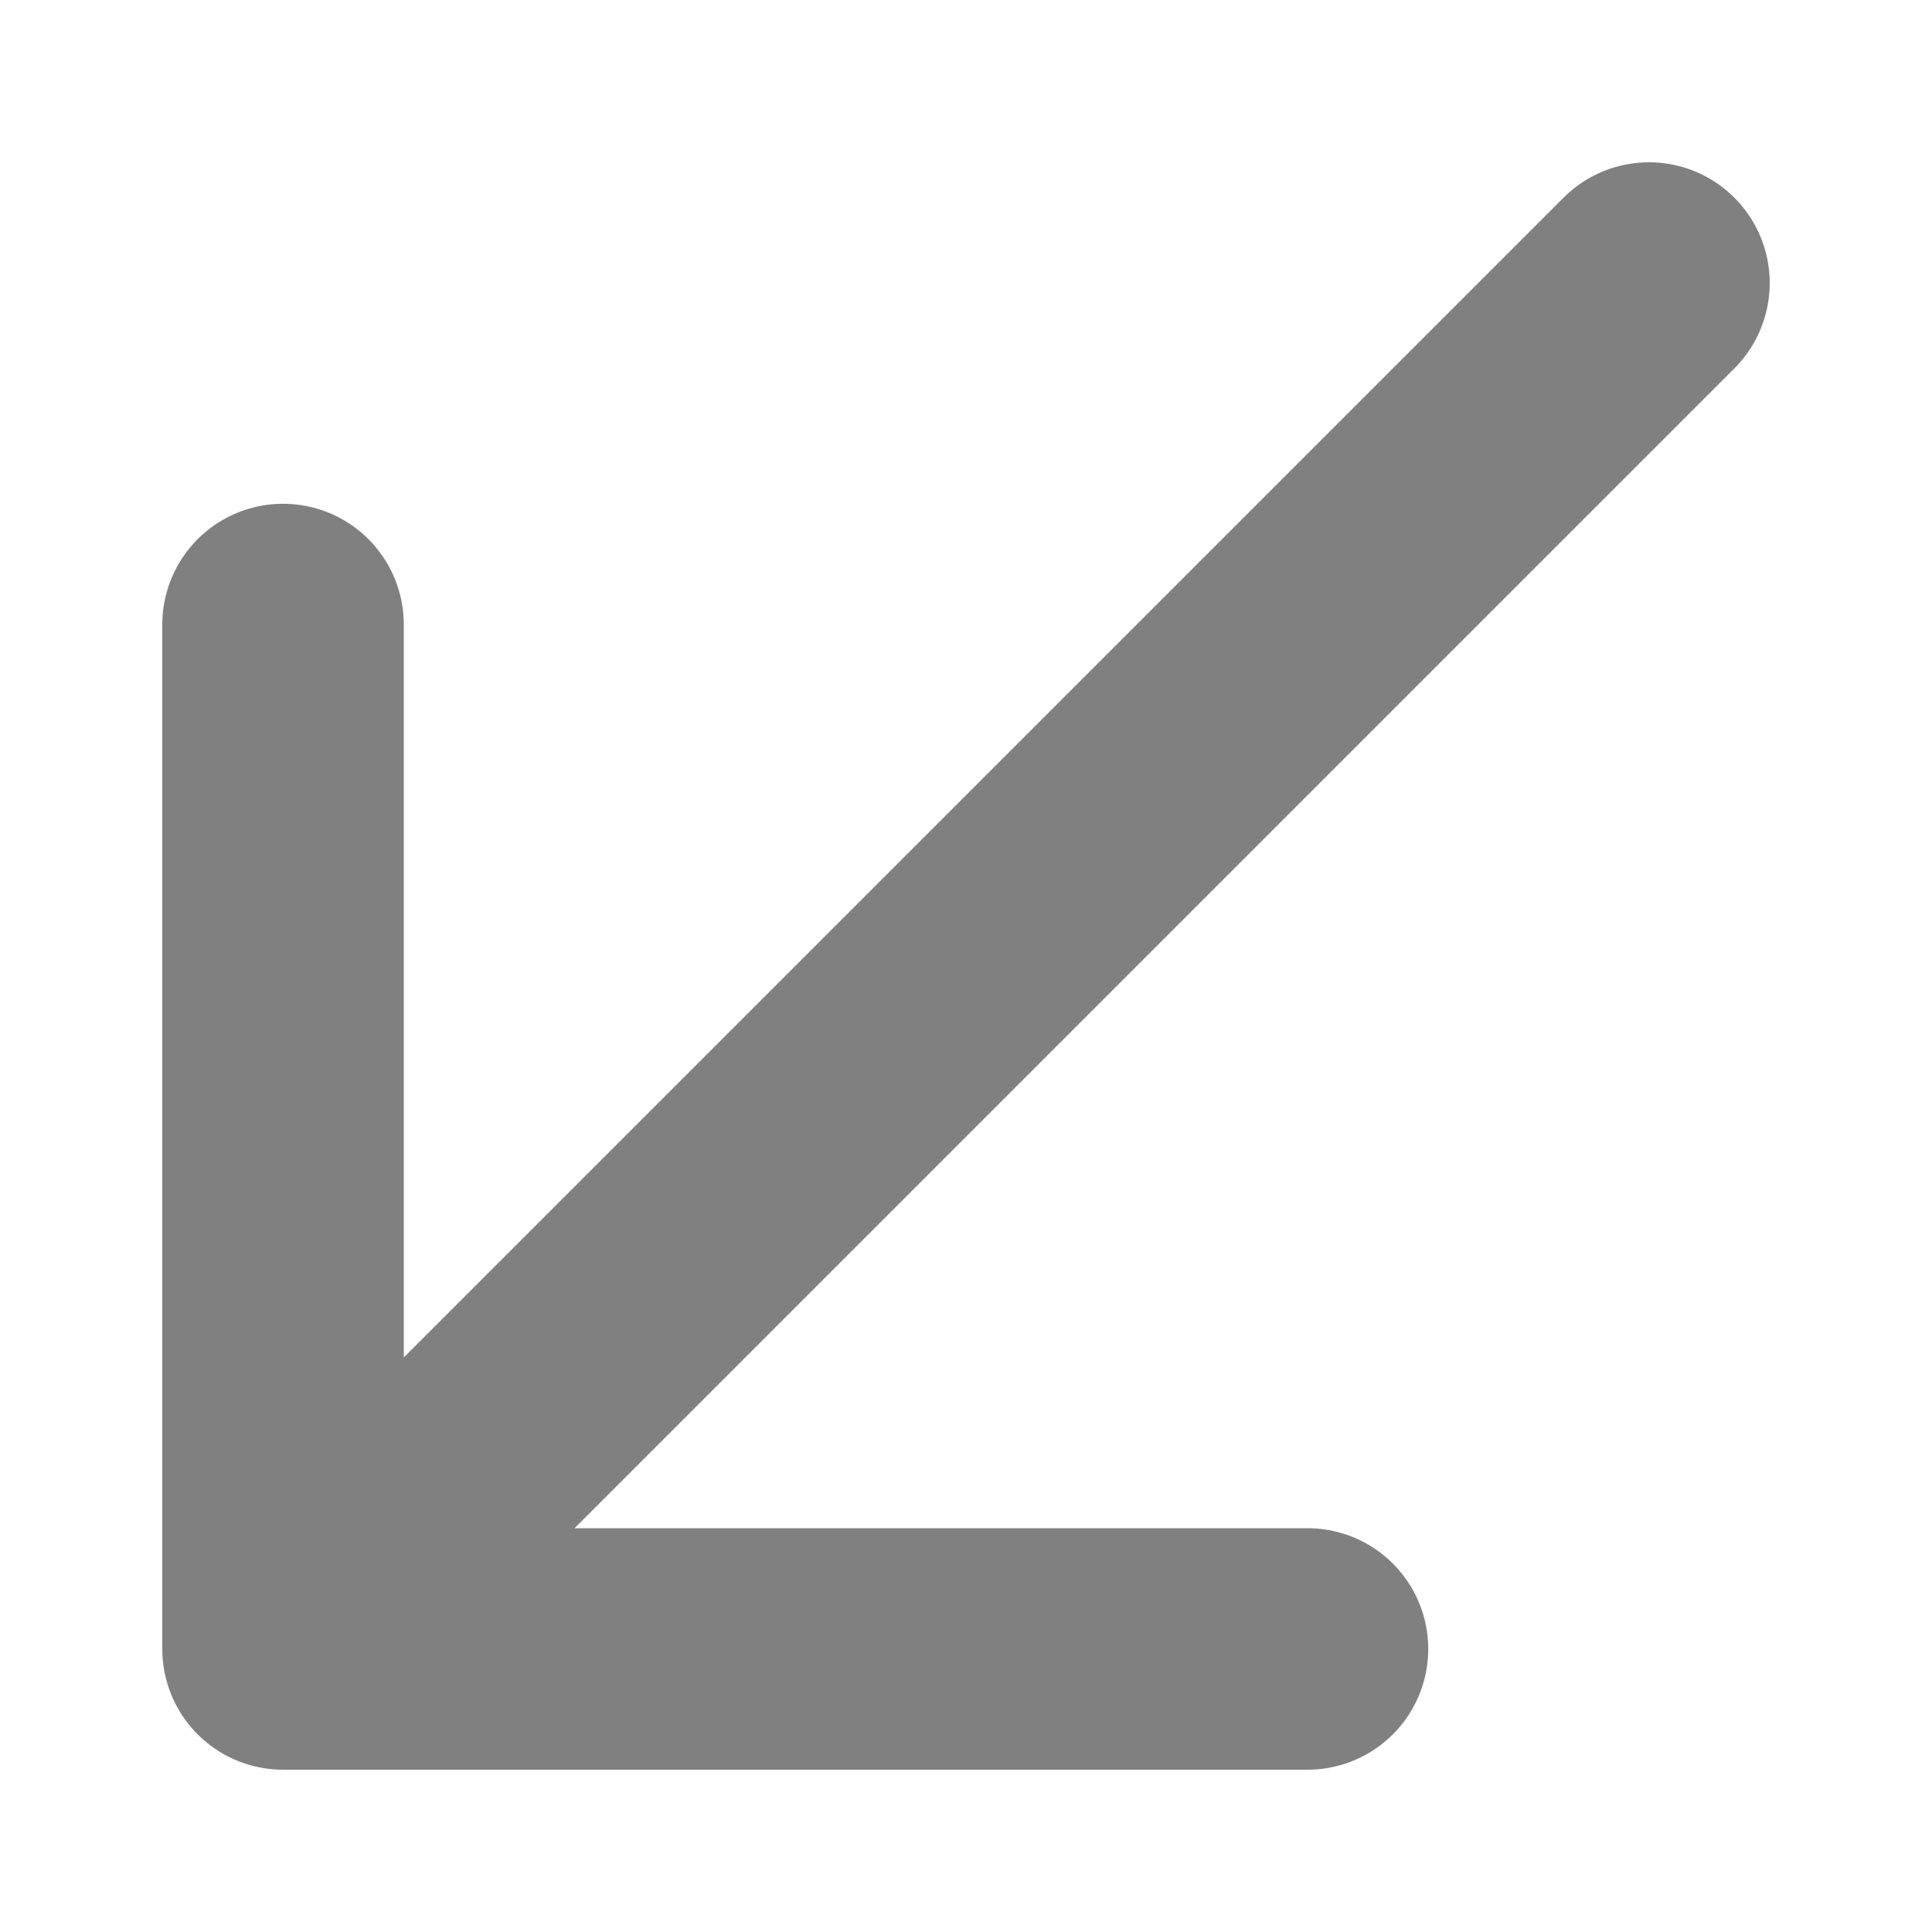
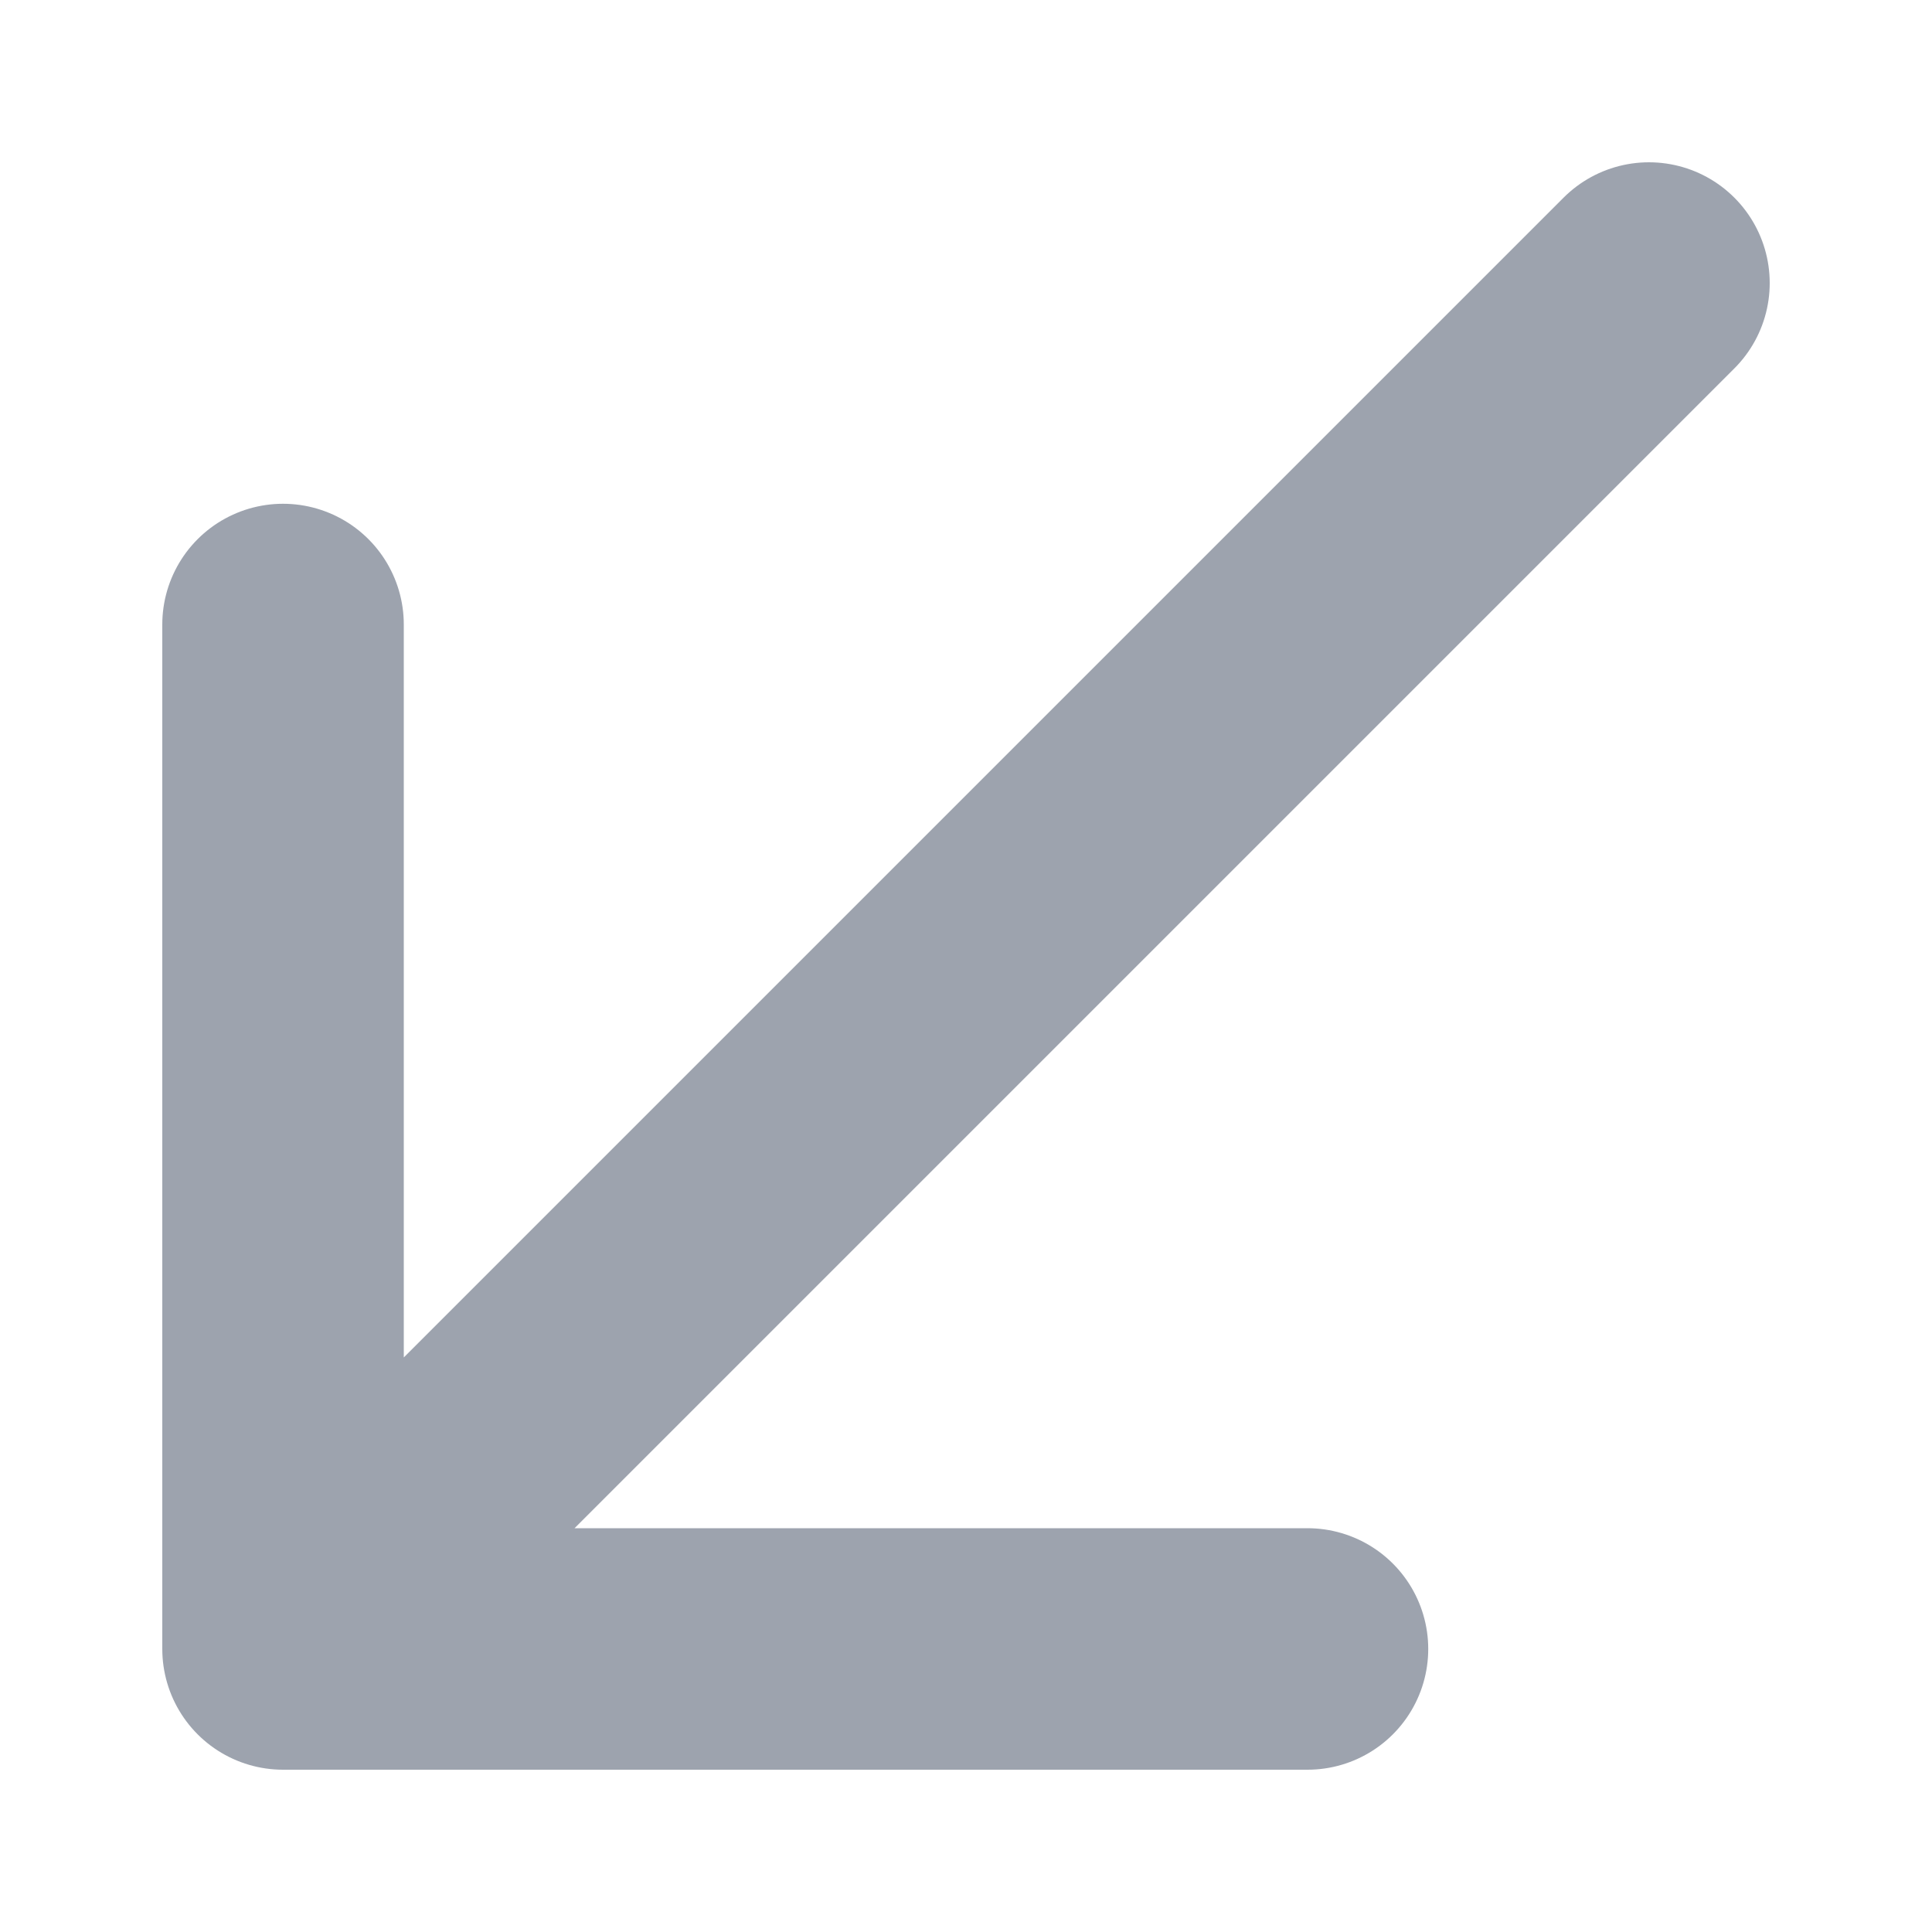
- <svg xmlns="http://www.w3.org/2000/svg" width="20" height="20" viewBox="0 0 8 8" fill="none">
-   <path d="M1.172 2.586V6.828M1.172 6.828L5.414 6.828M1.172 6.828L6.828 1.172" stroke="gray" stroke-linecap="round" stroke-linejoin="miter" />
+ <svg xmlns="http://www.w3.org/2000/svg" width="18" height="18" viewBox="0 0 8 8" fill="none">
+   <path d="M1.172 2.586V6.828M1.172 6.828L5.414 6.828M1.172 6.828L6.828 1.172" stroke="#9DA3AE" stroke-linecap="round" stroke-linejoin="miter" />
</svg>
